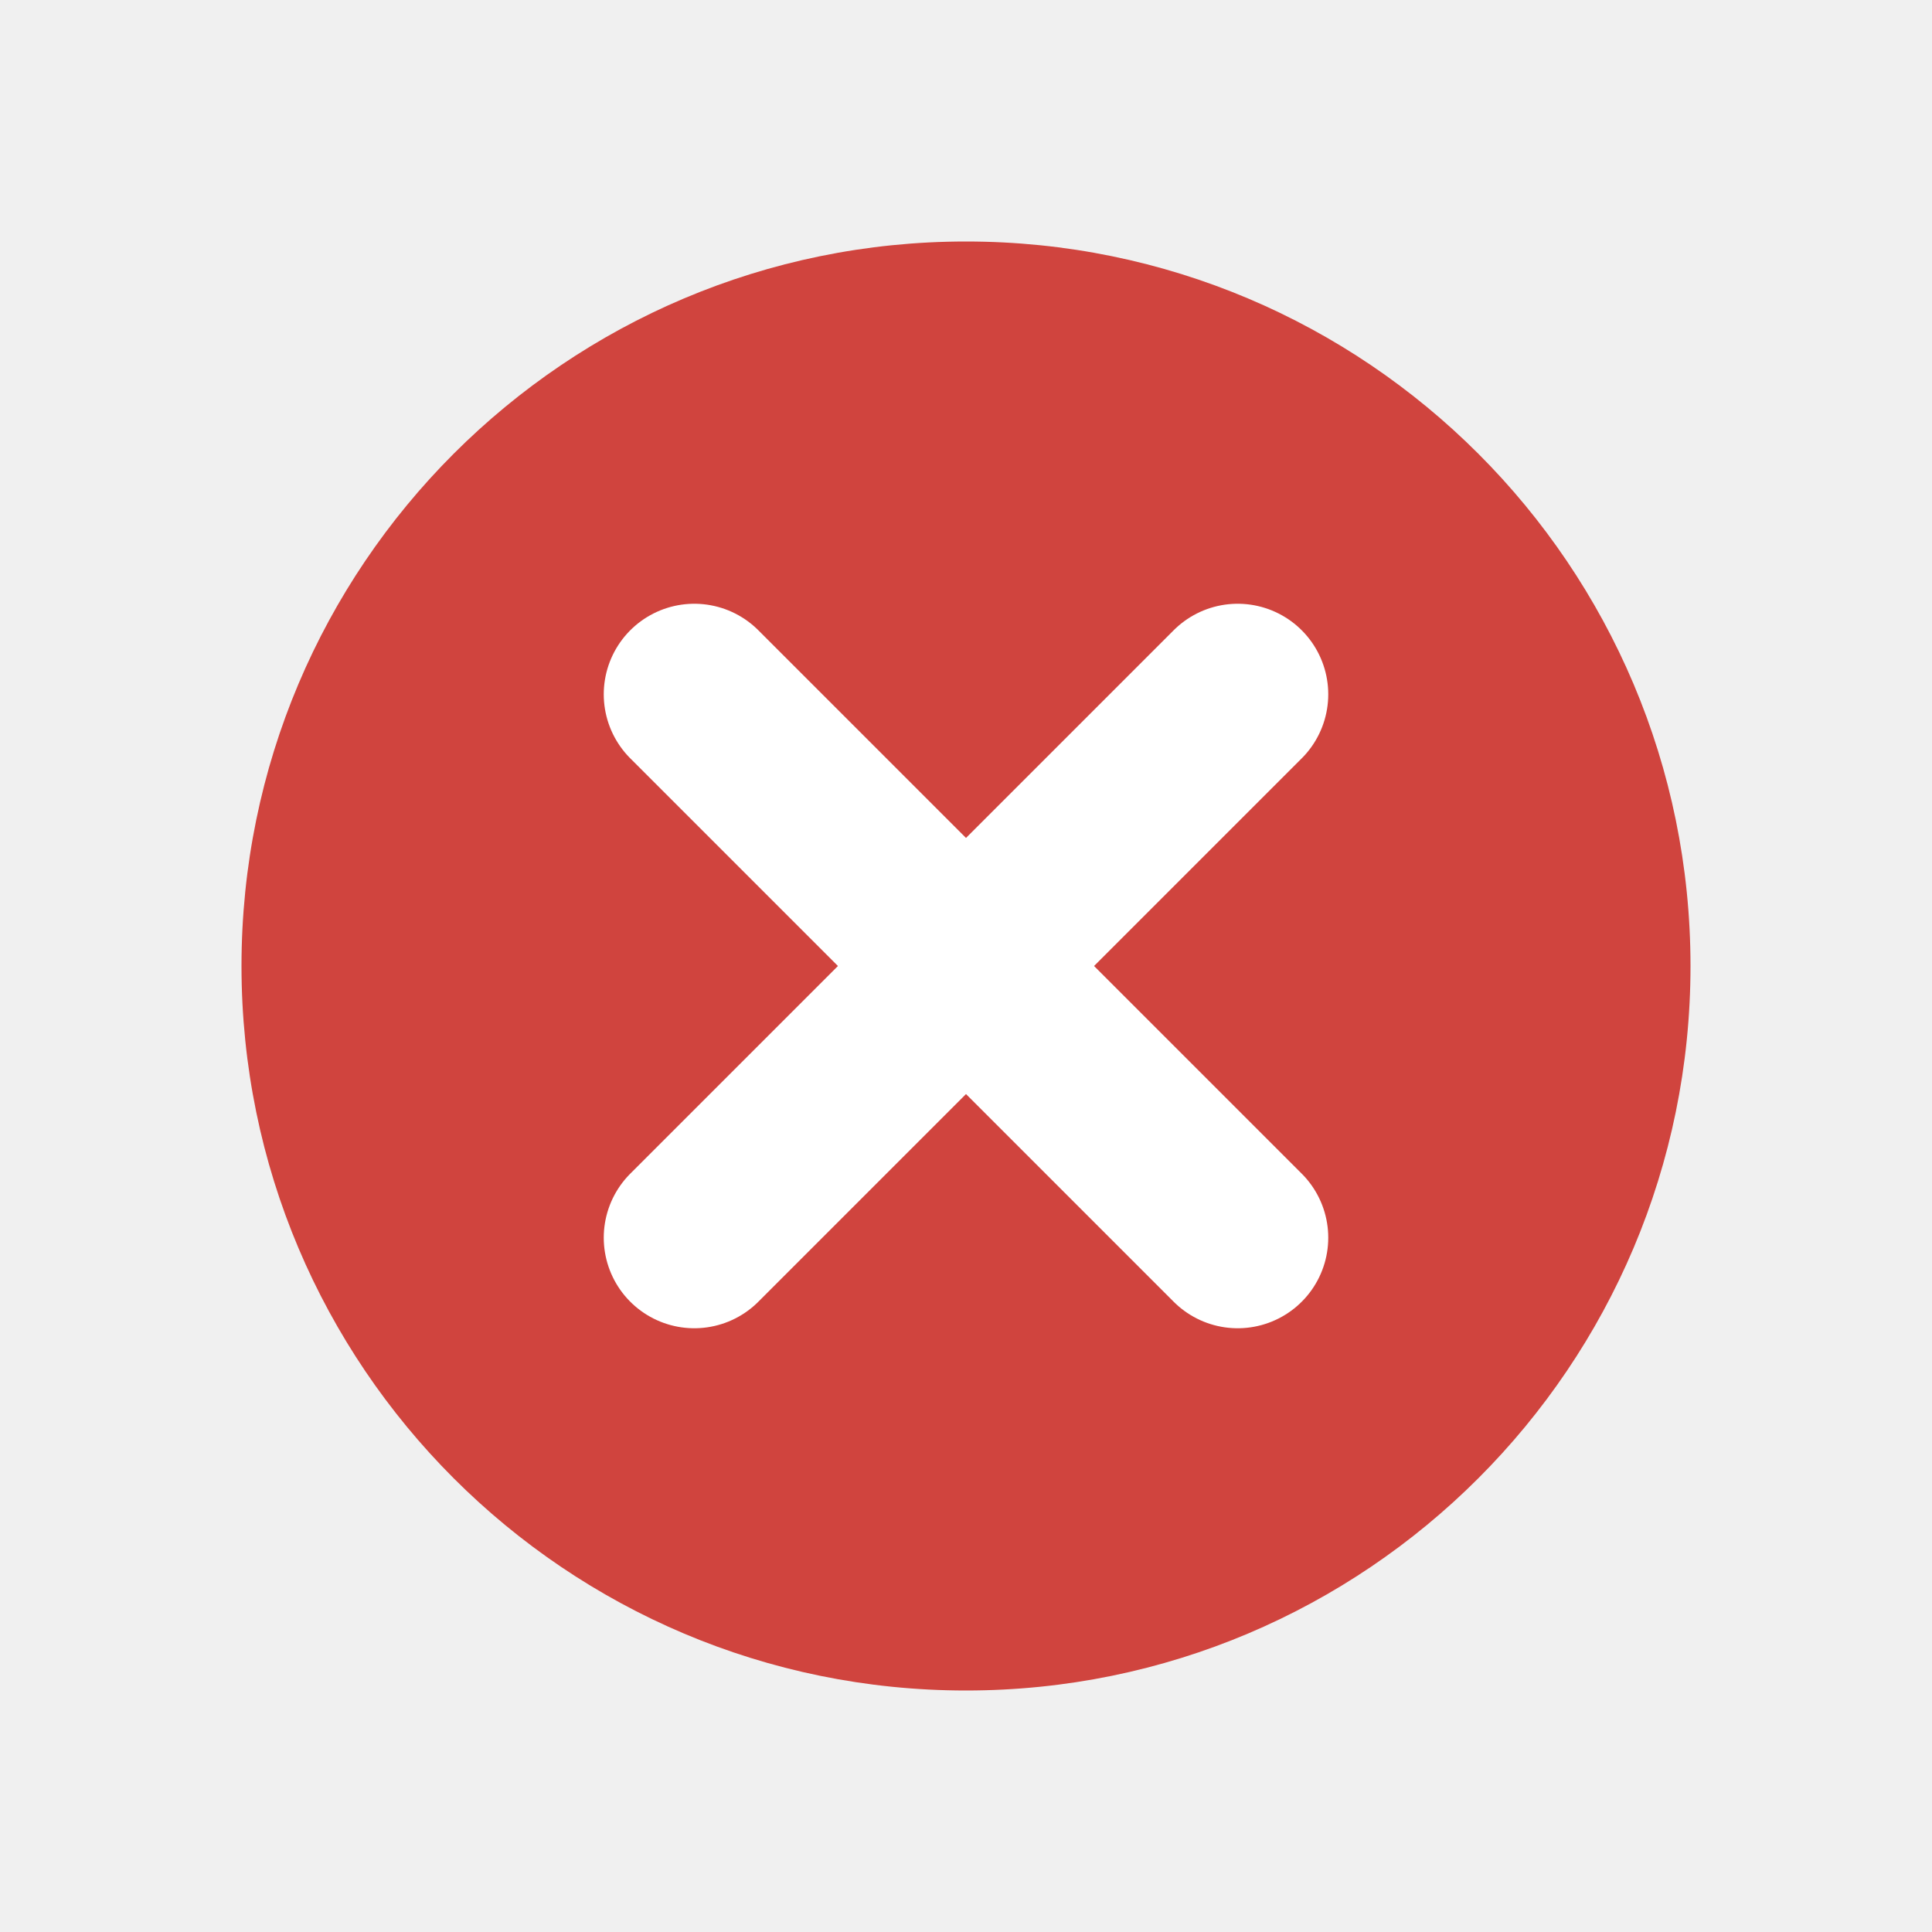
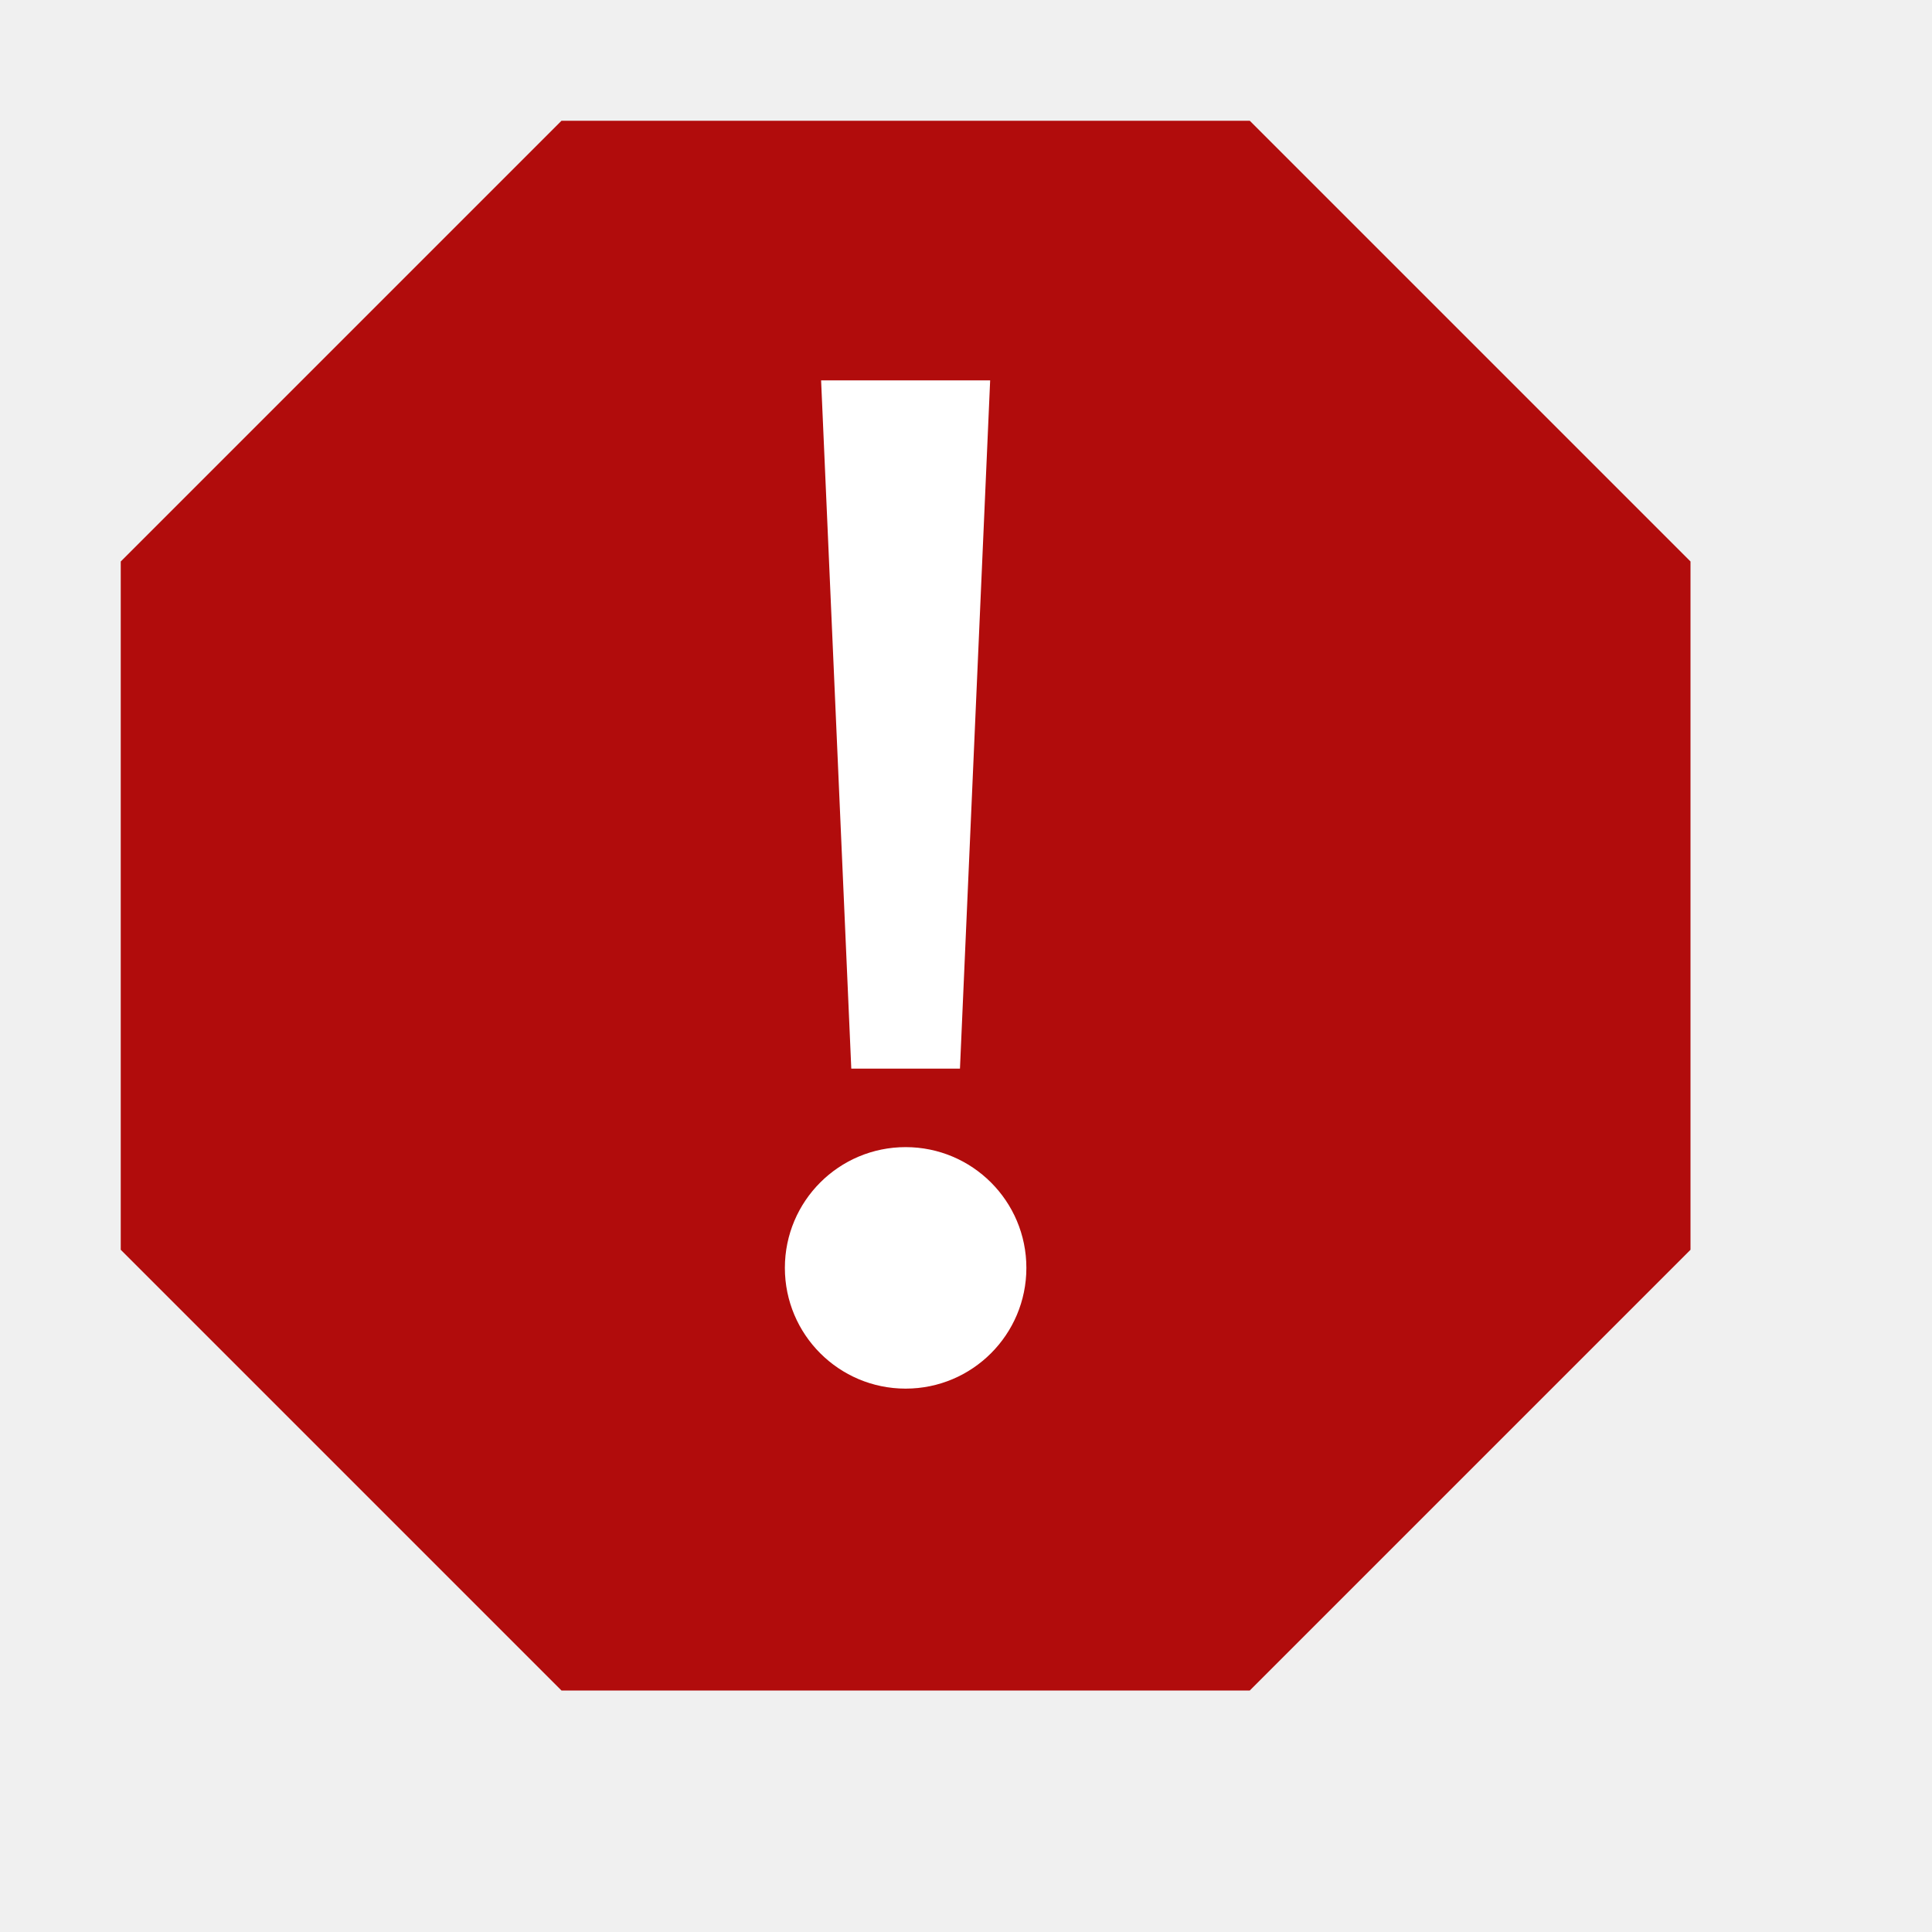
<svg xmlns="http://www.w3.org/2000/svg" width="32" height="32" viewBox="0 0 32 32">
-   <circle cx="16" cy="16" r="12" fill="#d0443e" />
-   <path d="M11.5 11.5l9 9M20.5 11.5l-9 9" stroke="#fff" stroke-width="3" stroke-linecap="round" />
+   <path d="M9.3 2H20.7L28 9.3V20.7L20.7 28H9.3L2 20.7V9.3Z" fill="#b10c0c" />
+   <path d="M13.6 6.3H16.4L15.9 17.7H14.1Z" fill="#fff" />
+   <circle cx="15" cy="21" r="2" fill="#fff" />
</svg>
